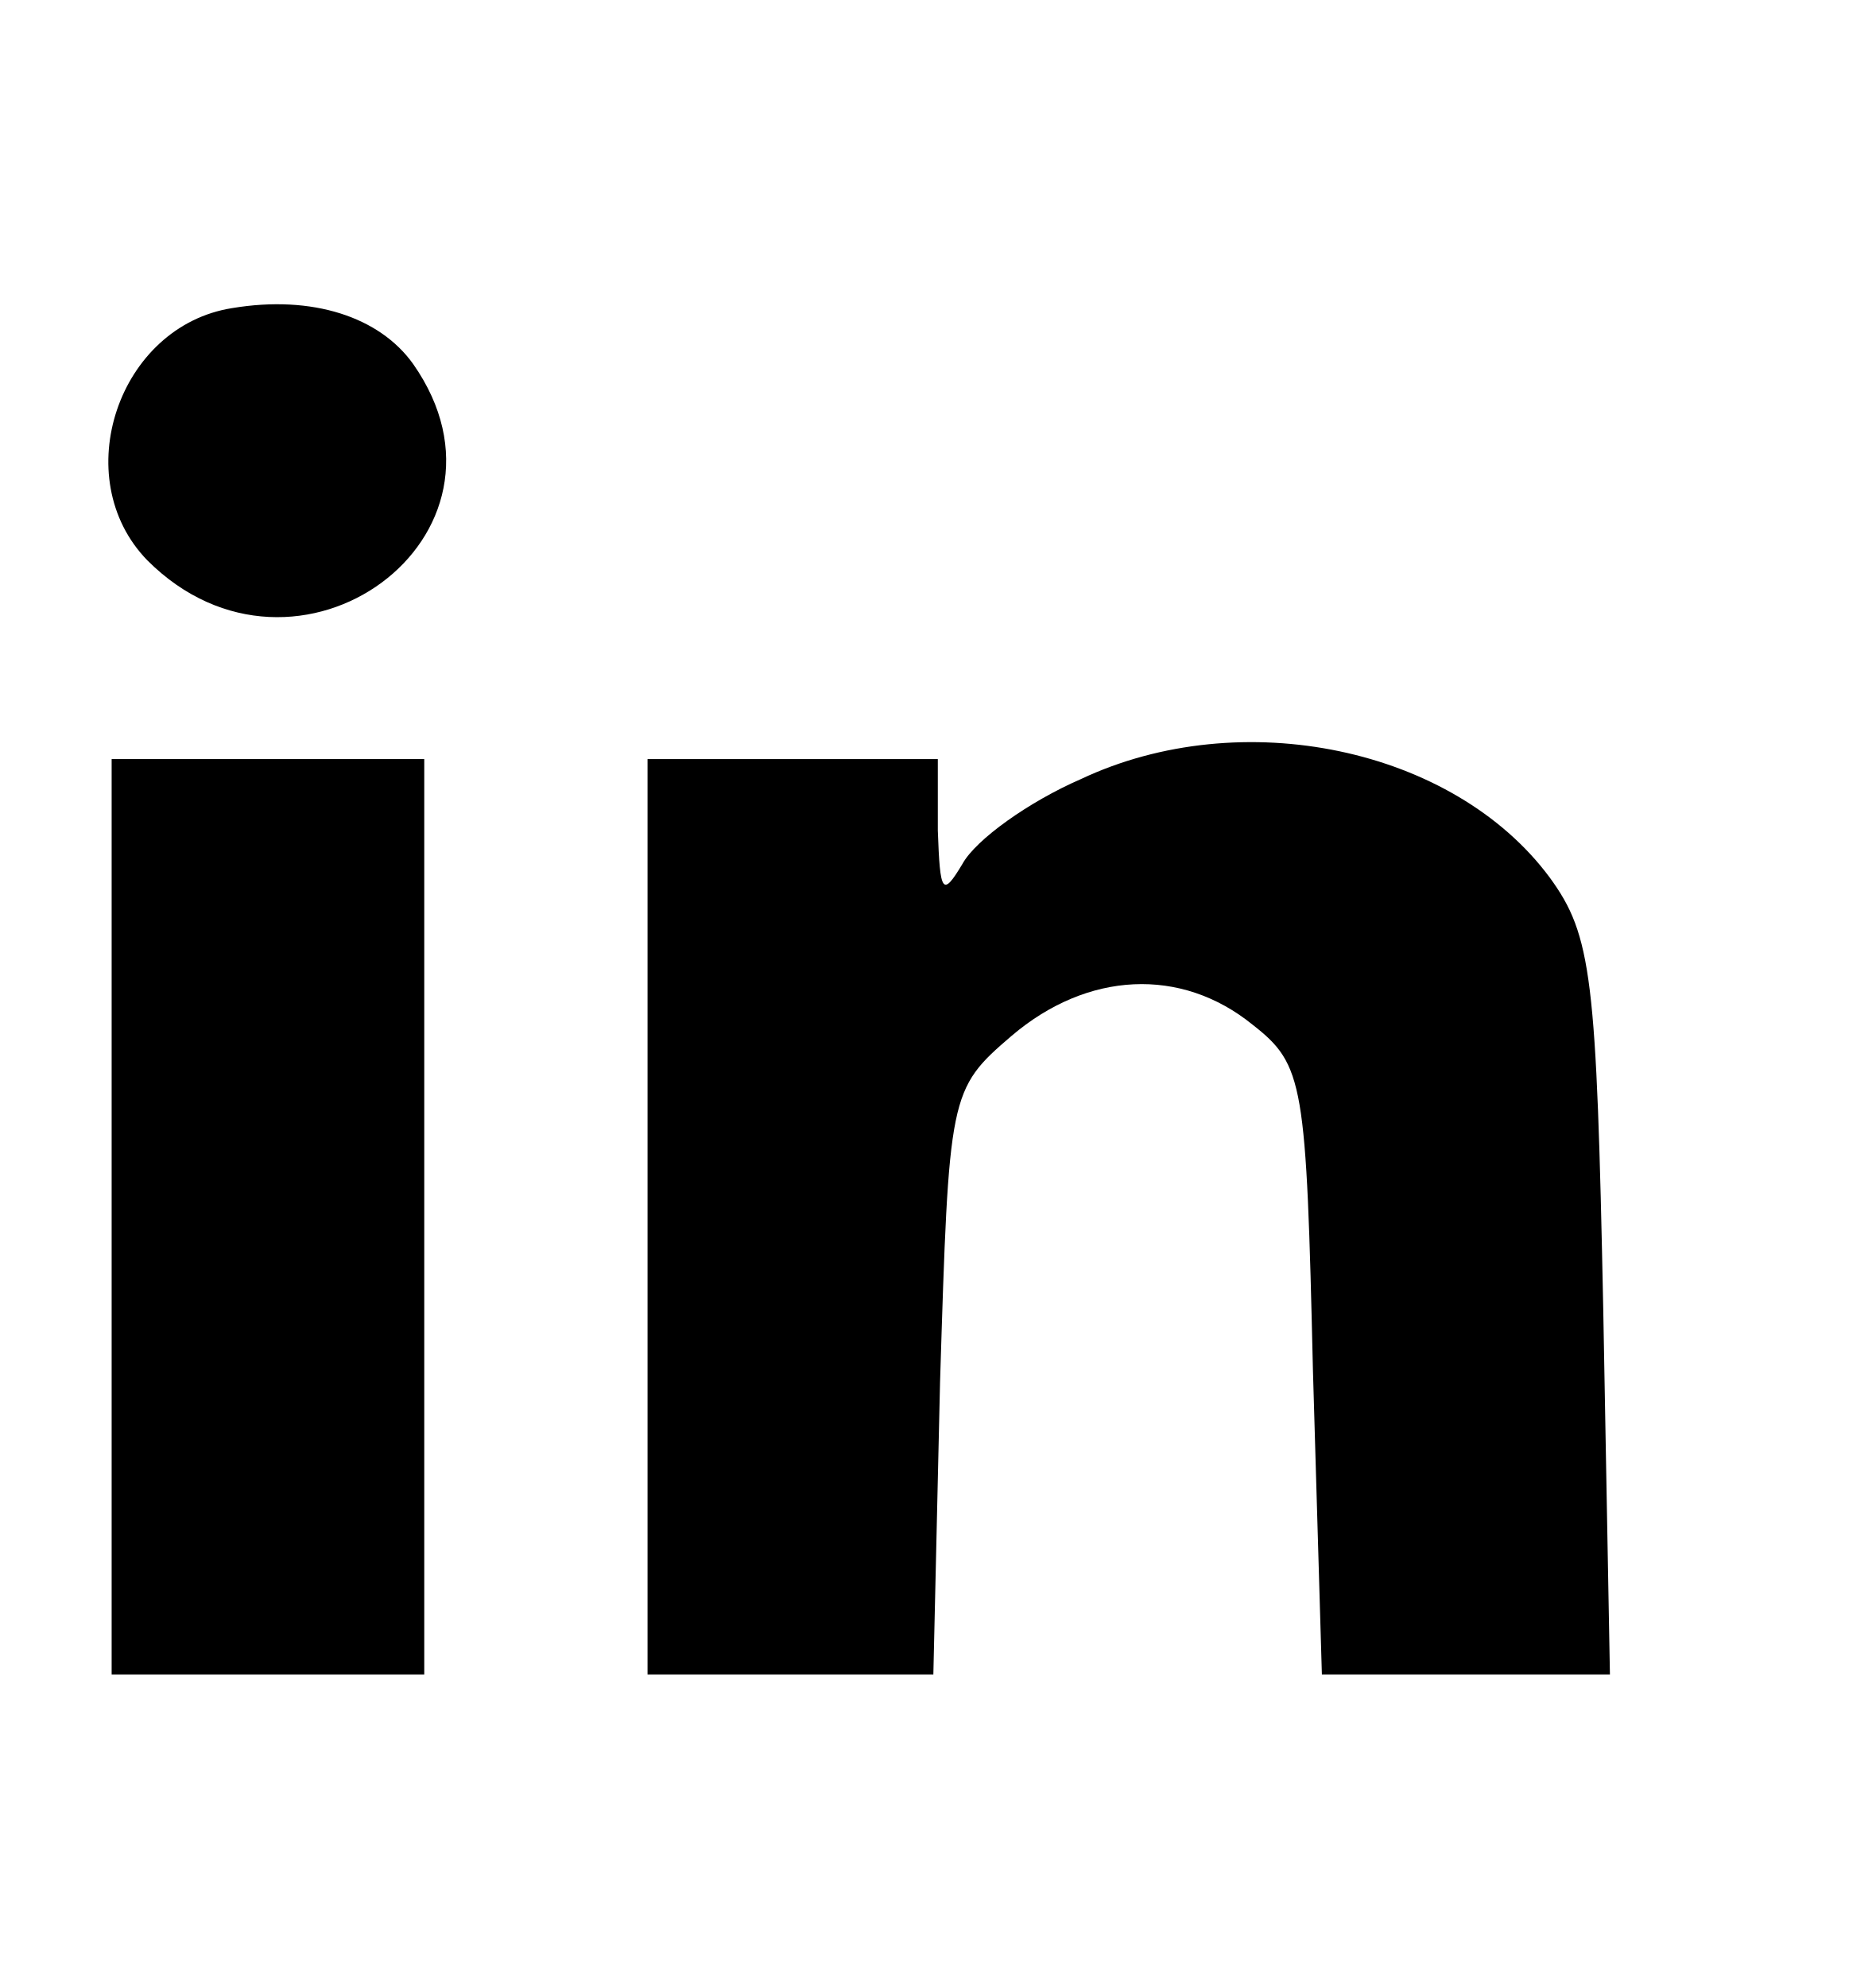
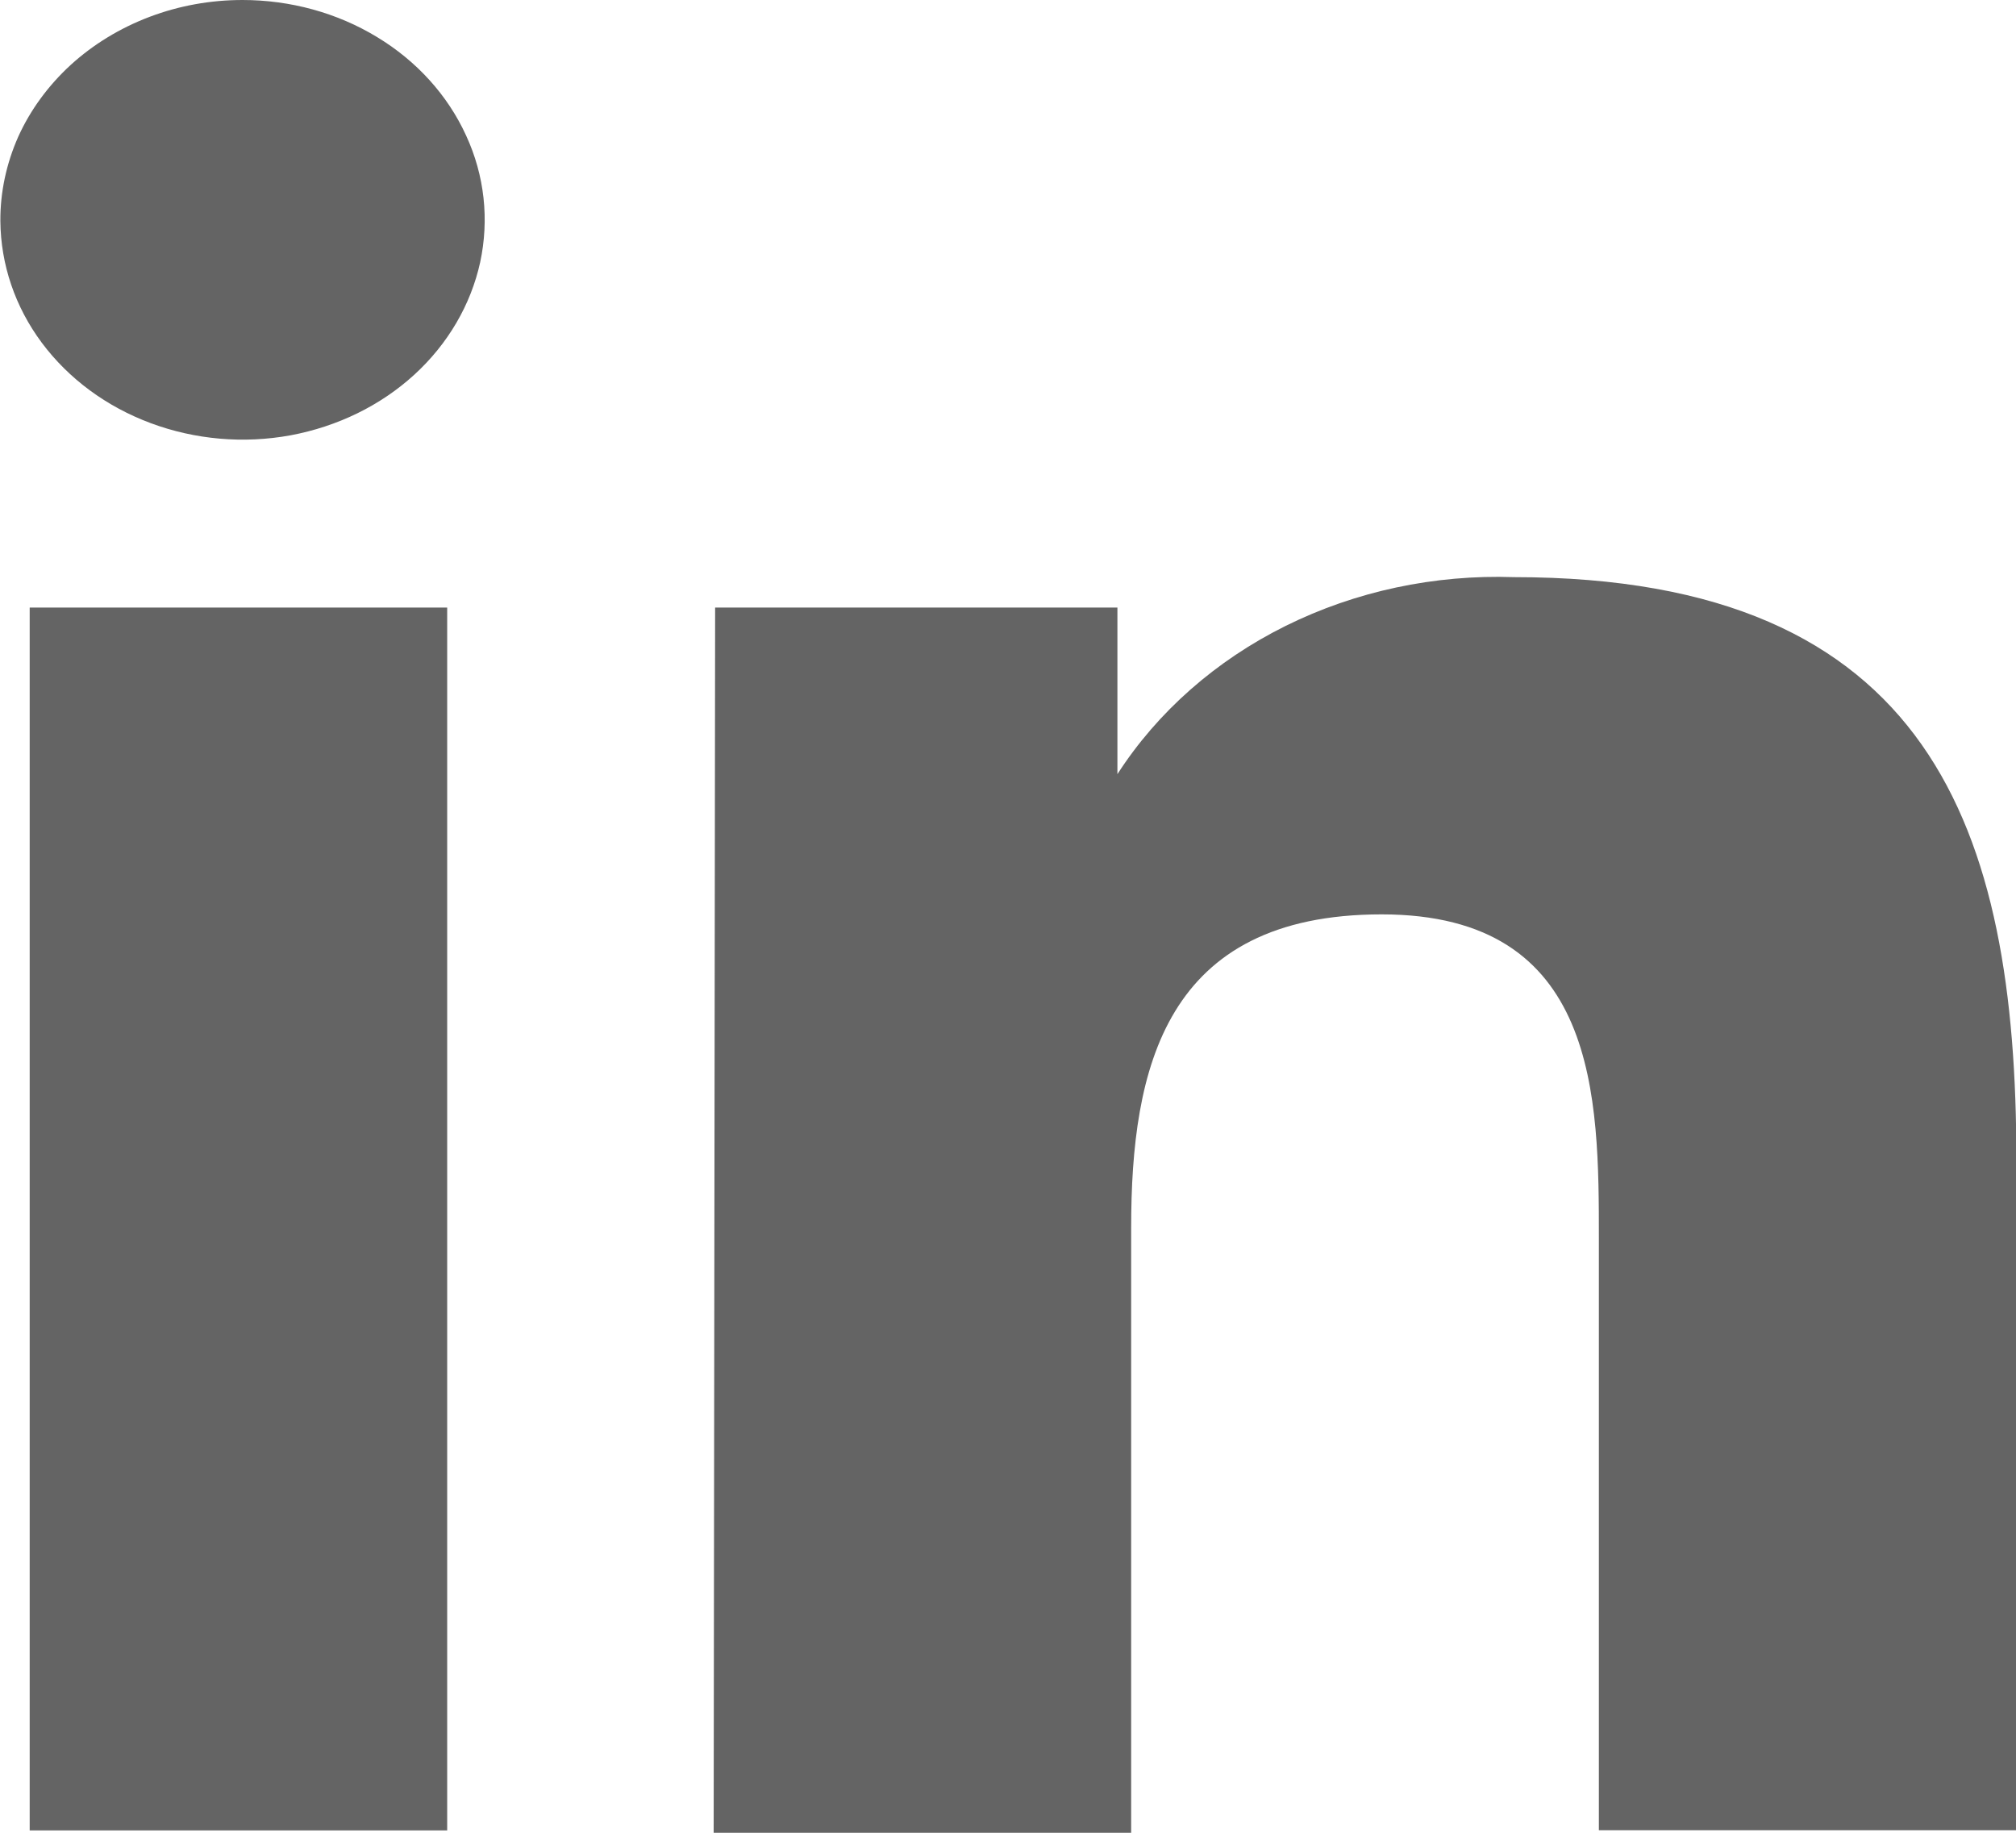
- <svg xmlns="http://www.w3.org/2000/svg" version="1.0" width="84pt" height="89pt" viewBox="0 0 84 89" preserveAspectRatio="xMidYMid meet">
-   <g transform="translate(0,89) scale(0.1,-0.1)" fill="#000000" stroke="none">
-     <path d="M104 752 c-51 -8 -74 -76 -38 -113 67 -67 173 11 119 88 -15 21 -45 31 -81 25z" />
-     <path d="M484 541 c-23 -10 -47 -27 -53 -38 -9 -15 -10 -13 -11 15 l0 32 -65 0 -65 0 0 -205 0 -205 64 0 64 0 3 131 c4 129 4 131 32 155 34 29 76 31 108 5 23 -18 24 -26 27 -155 l4 -136 64 0 65 0 -3 164 c-3 148 -5 167 -24 193 -43 58 -138 78 -210 44z" />
-     <path d="M50 345 l0 -205 70 0 70 0 0 205 0 205 -70 0 -70 0 0 -205z" />
-   </g>
+ <svg xmlns="http://www.w3.org/2000/svg" width="11" height="10" viewBox="0 0 11 10" fill="none">
+   <path d="M2.44 3.315H0.162V9.987H2.44V3.315Z" fill="#646464" />
+   <path d="M2.057 0.202C1.84 0.07 1.584 3.99915e-06 1.323 1.70346e-10C1.149 -2.66581e-06 0.977 0.031 0.816 0.092C0.655 0.153 0.509 0.242 0.386 0.354C0.264 0.466 0.166 0.599 0.1 0.745C0.035 0.891 0.001 1.048 0.002 1.206C0.004 1.443 0.082 1.674 0.228 1.87C0.375 2.067 0.581 2.219 0.823 2.309C1.065 2.399 1.33 2.422 1.586 2.375C1.842 2.327 2.076 2.213 2.26 2.045C2.444 1.877 2.569 1.663 2.62 1.431C2.67 1.198 2.644 0.957 2.543 0.739C2.443 0.52 2.274 0.333 2.057 0.202Z" fill="#646464" />
+   <path d="M6.097 3.315H3.902L3.894 10H6.172V6.699C6.172 5.83 6.355 4.989 7.539 4.989C8.724 4.989 8.724 5.989 8.724 6.761V9.986H11.002V6.327C11.002 4.528 10.539 3.149 8.261 3.149C7.827 3.134 7.396 3.226 7.015 3.415C6.634 3.604 6.316 3.884 6.097 4.224V3.315Z" fill="#646464" />
</svg>
